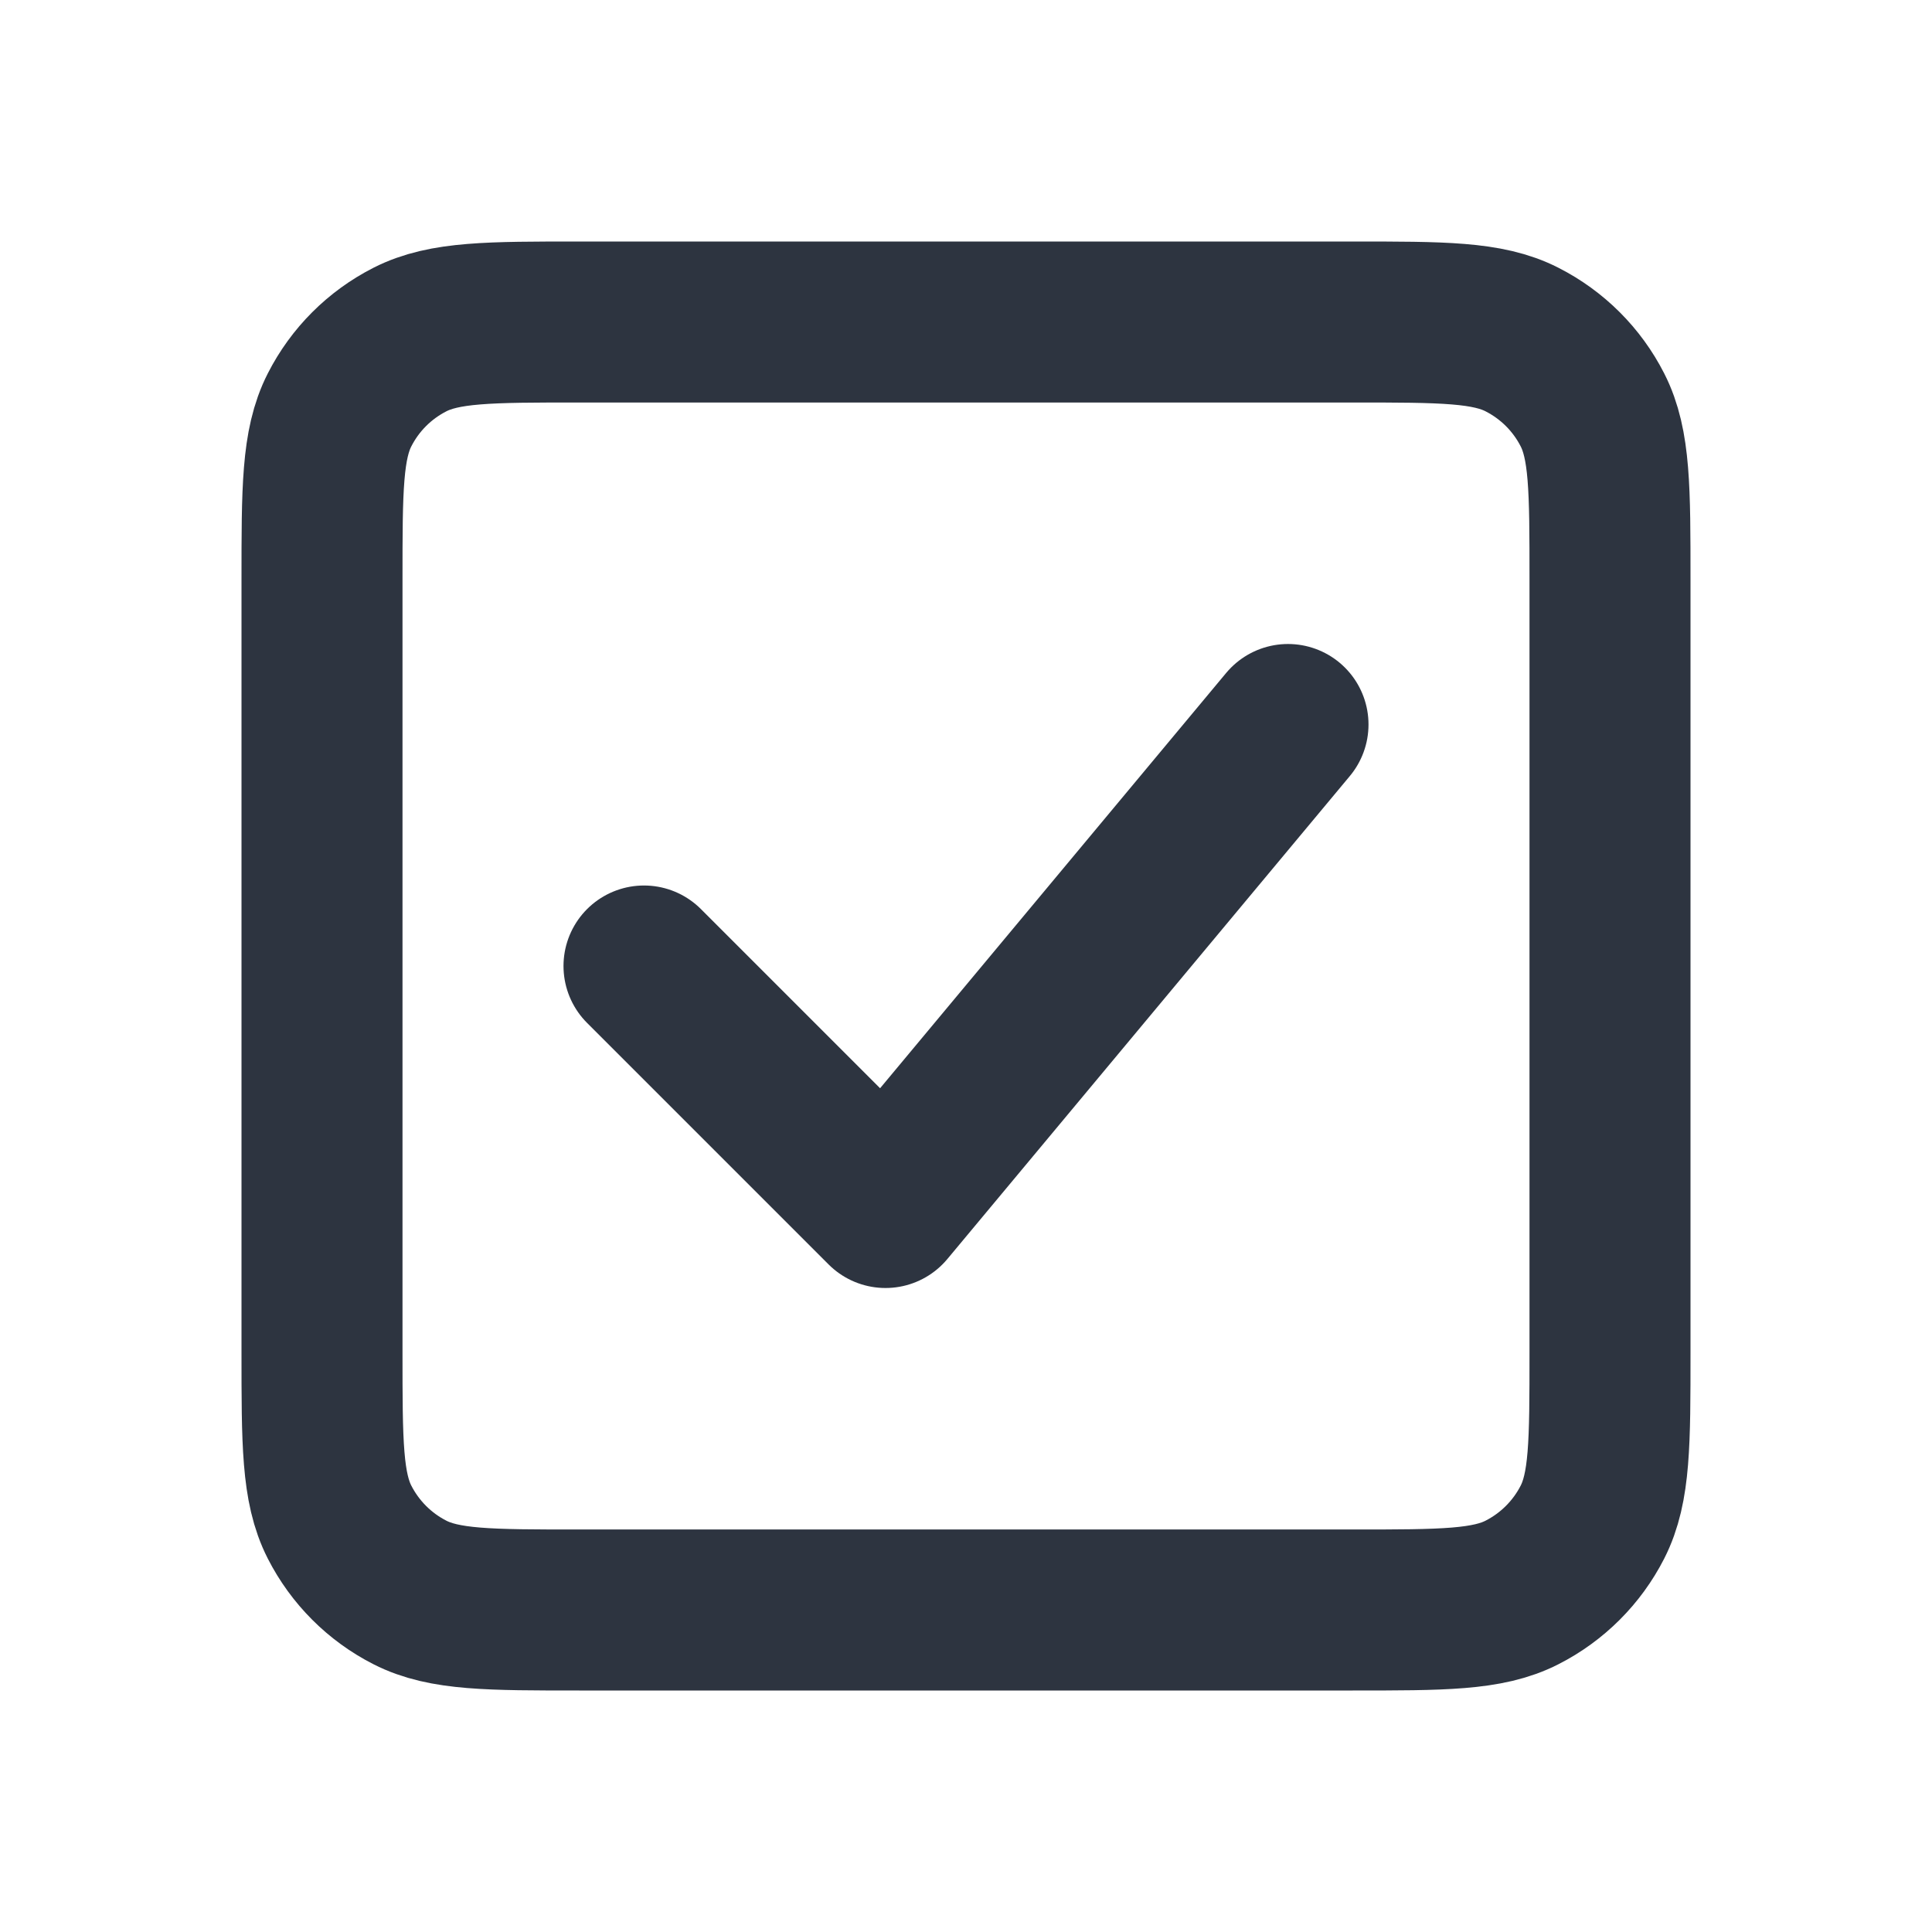
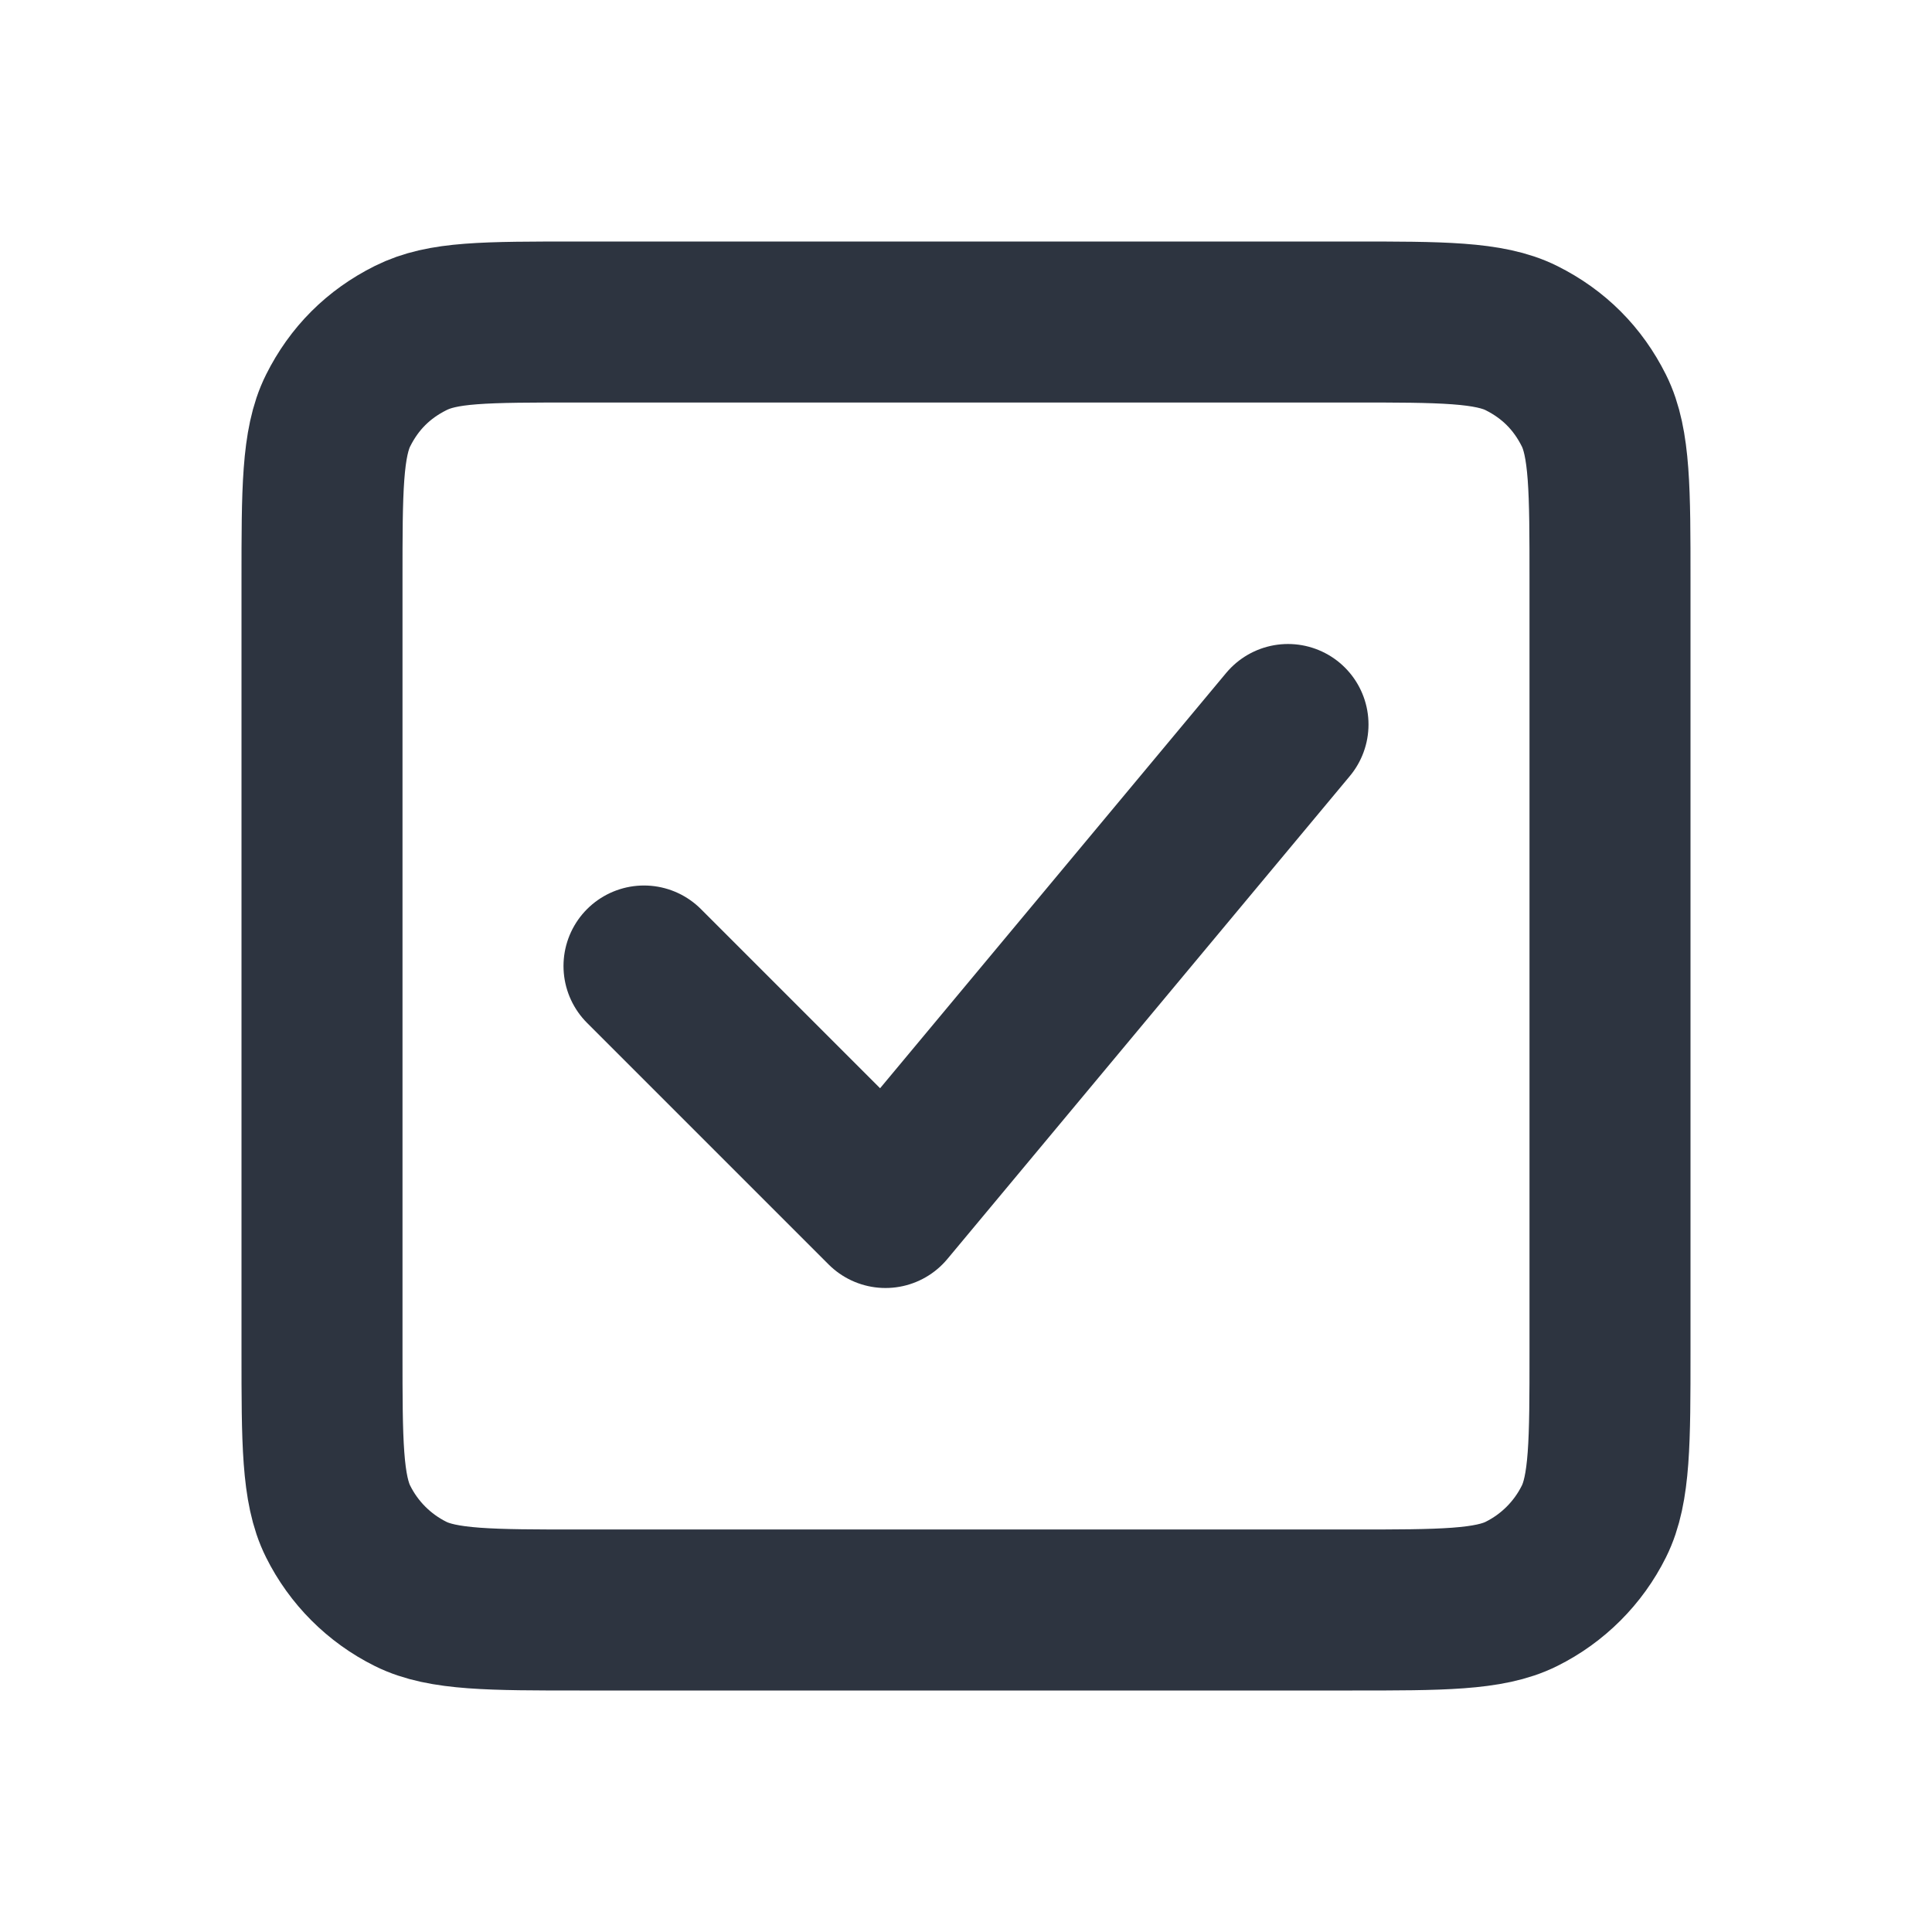
- <svg xmlns="http://www.w3.org/2000/svg" width="800px" height="800px" viewBox="0 0 24 24" fill="none">
-   <g id="Interface / Checkbox_Check">
-     <path id="Vector" d="M8 12L11 15L16 9M4 16.8V7.2C4 6.08 4 5.52 4.218 5.092C4.41 4.715 4.715 4.41 5.092 4.218C5.52 4 6.08 4 7.2 4H16.8C17.92 4 18.48 4 18.907 4.218C19.284 4.41 19.59 4.715 19.782 5.092C20 5.519 20 6.079 20 7.197V16.804C20 17.922 20 18.48 19.782 18.908C19.59 19.284 19.284 19.59 18.907 19.782C18.48 20 17.921 20 16.803 20H7.197C6.079 20 5.519 20 5.092 19.782C4.715 19.59 4.41 19.284 4.218 18.908C4 18.48 4 17.92 4 16.8Z" stroke="#2D3440" stroke-width="2" stroke-linecap="round" stroke-linejoin="round" />
-   </g>
+ <svg xmlns="http://www.w3.org/2000/svg" width="800" height="800" fill="none" viewBox="0 0 24 24">
+   <path stroke="#2D3440" stroke-linecap="round" stroke-linejoin="round" stroke-width="2" d="m8 12 3 3 5-6M4 16.8V7.2c0-1.1 0-1.7.2-2.1.2-.4.5-.7.9-.9C5.5 4 6 4 7.2 4h9.6c1.1 0 1.7 0 2.1.2.4.2.7.5.9.9.2.4.2 1 .2 2.1v9.6c0 1.1 0 1.7-.2 2.1a2 2 0 0 1-.9.9c-.4.2-1 .2-2.1.2H7.2c-1.1 0-1.7 0-2.1-.2a2 2 0 0 1-.9-.9c-.2-.4-.2-1-.2-2.1Z" />
</svg>
